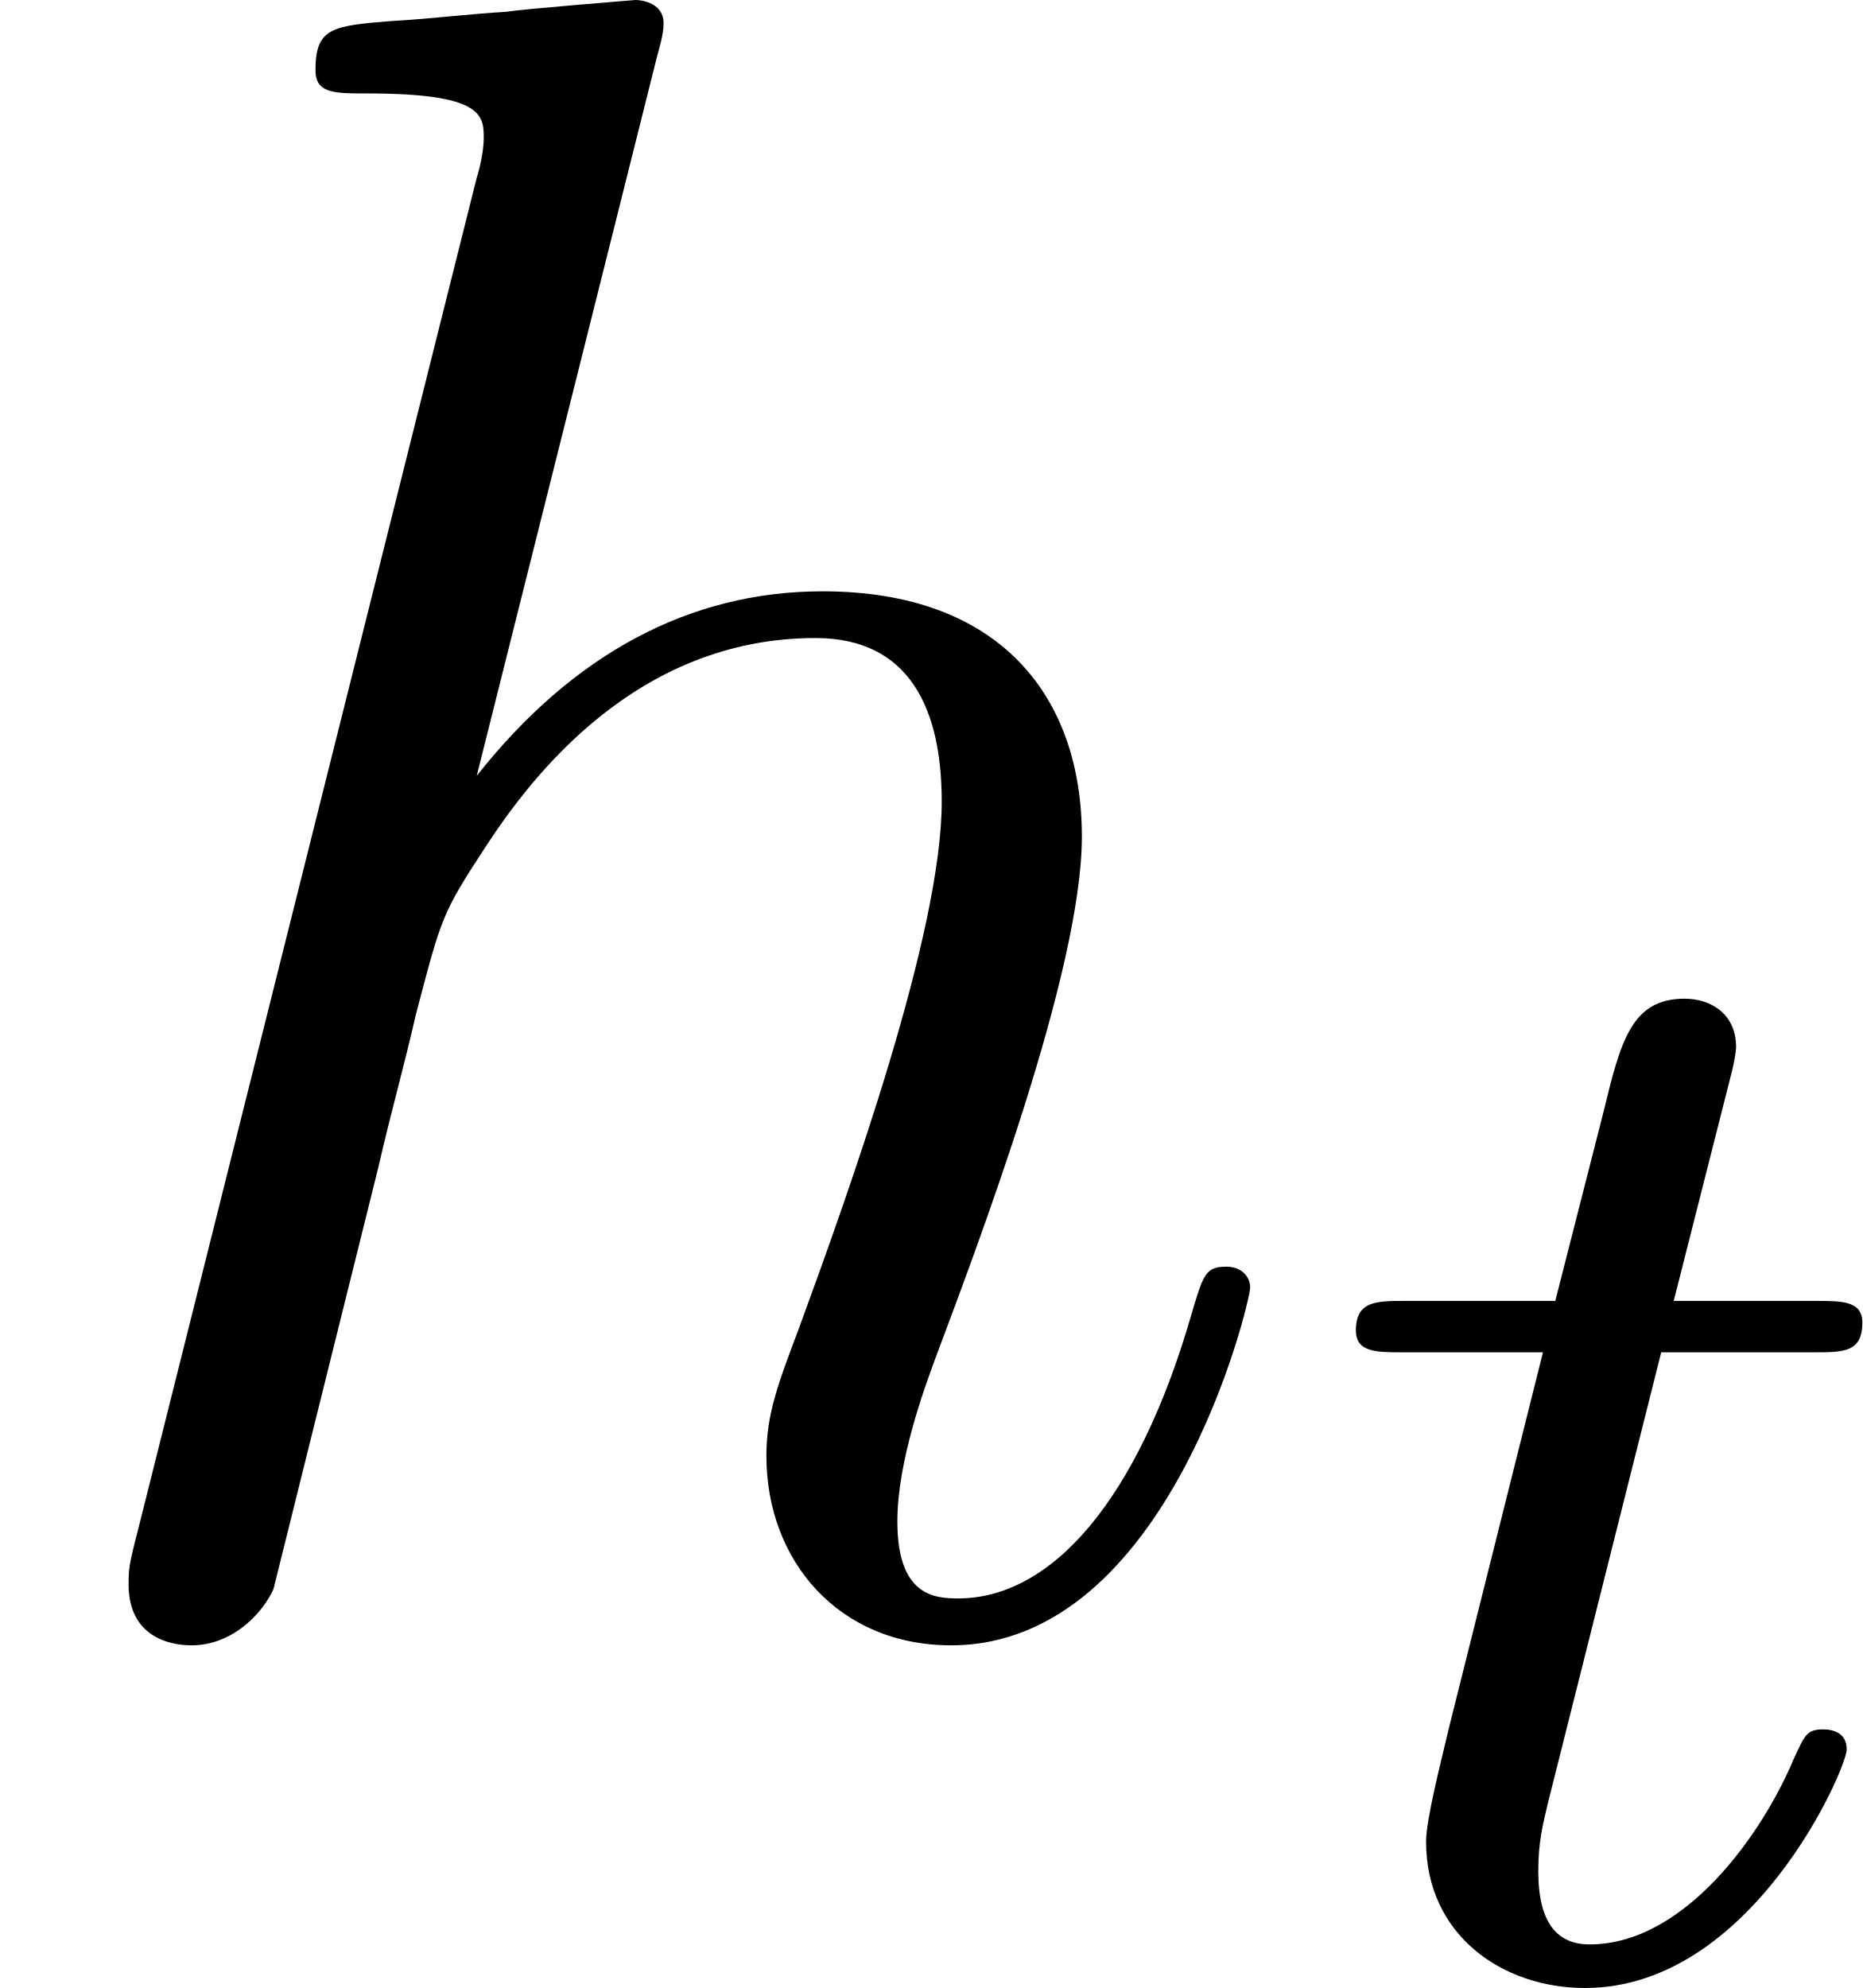
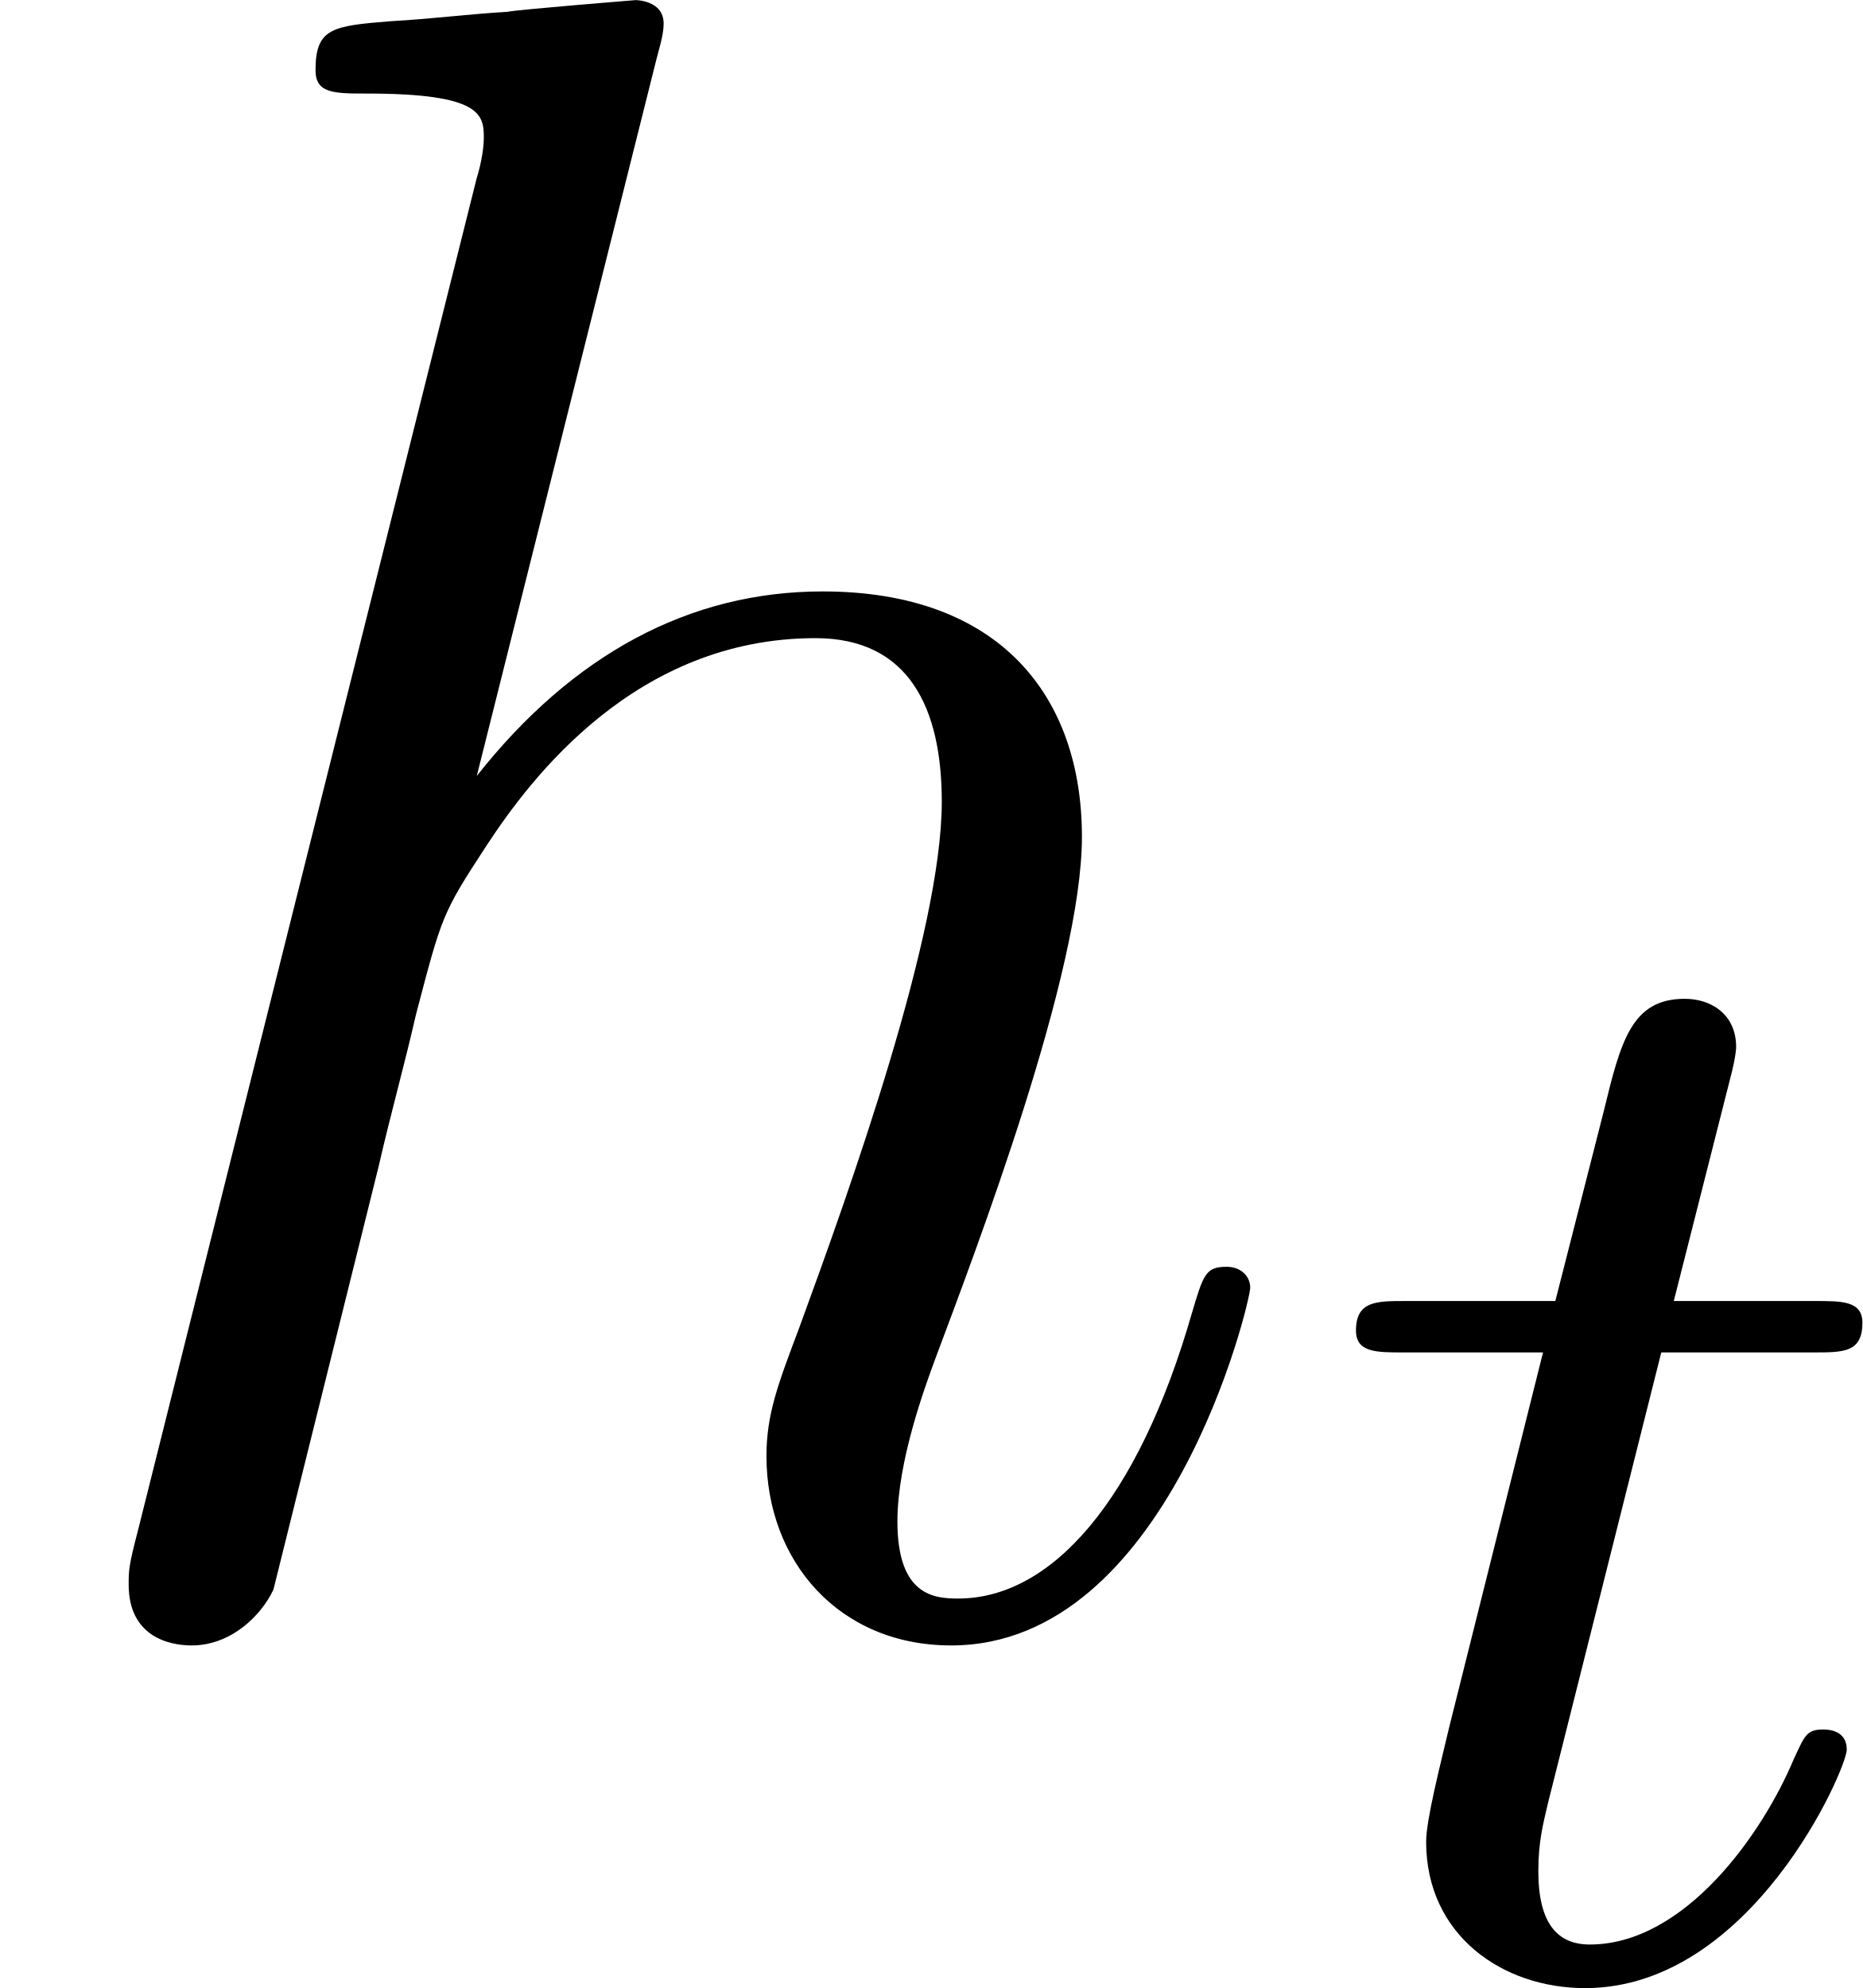
- <svg xmlns="http://www.w3.org/2000/svg" xmlns:xlink="http://www.w3.org/1999/xlink" version="1.1" width="9.528pt" height="10.17pt" viewBox="84.256 314.362 9.528 10.17">
+ <svg xmlns="http://www.w3.org/2000/svg" xmlns:xlink="http://www.w3.org/1999/xlink" version="1.1" width="13.339pt" height="14.238pt" viewBox="117.958 440.106 13.339 14.238">
  <defs>
    <path id="g15-116" d="M2.71-1.14C2.71-1.227 2.638-1.243 2.59-1.243C2.503-1.243 2.495-1.211 2.439-1.092C2.279-.709 1.881-.143 1.395-.143C1.227-.143 1.132-.255 1.132-.518C1.132-.669 1.156-.757 1.18-.861L1.761-3.172H2.542C2.694-3.172 2.79-3.172 2.79-3.324C2.79-3.435 2.686-3.435 2.55-3.435H1.825L2.112-4.567C2.144-4.686 2.144-4.734 2.144-4.734C2.144-4.902 2.016-4.981 1.881-4.981C1.61-4.981 1.554-4.766 1.467-4.407L1.219-3.435H.454C.303-3.435 .199-3.435 .199-3.284C.199-3.172 .303-3.172 .438-3.172H1.156L.677-1.259C.63-1.06 .558-.781 .558-.669C.558-.191 .948 .08 1.371 .08C2.224 .08 2.71-1.044 2.71-1.14Z" />
    <path id="g16-104" d="M6.396-1.71C6.396-1.769 6.348-1.817 6.276-1.817C6.169-1.817 6.157-1.781 6.097-1.578C5.822-.622 5.38-.12 4.902-.12C4.782-.12 4.591-.132 4.591-.514C4.591-.825 4.734-1.207 4.782-1.339C4.997-1.913 5.535-3.324 5.535-4.017C5.535-4.734 5.117-5.272 4.208-5.272C3.527-5.272 2.929-4.949 2.439-4.328L3.359-7.998C3.371-8.046 3.395-8.118 3.395-8.177C3.395-8.297 3.252-8.297 3.252-8.297S2.654-8.249 2.594-8.237C2.391-8.225 2.212-8.201 1.997-8.189C1.698-8.165 1.614-8.153 1.614-7.938C1.614-7.819 1.71-7.819 1.877-7.819C2.463-7.819 2.475-7.711 2.475-7.592C2.475-7.52 2.451-7.424 2.439-7.388L.705-.466C.658-.287 .658-.263 .658-.191C.658 .072 .861 .12 .98 .12C1.184 .12 1.339-.036 1.399-.167L1.937-2.331C1.997-2.594 2.068-2.845 2.128-3.108C2.26-3.61 2.26-3.622 2.487-3.969S3.252-5.033 4.172-5.033C4.651-5.033 4.818-4.674 4.818-4.196C4.818-3.527 4.352-2.224 4.089-1.506C3.981-1.219 3.921-1.064 3.921-.849C3.921-.311 4.292 .12 4.866 .12C5.978 .12 6.396-1.638 6.396-1.71Z" />
  </defs>
-   <g id="page1">
+   <g id="page1" transform="matrix(1.4 0 0 1.4 0 0)">
    <use x="84.256" y="322.659" xlink:href="#g16-104" />
    <use x="90.994" y="324.452" xlink:href="#g15-116" />
  </g>
</svg>
